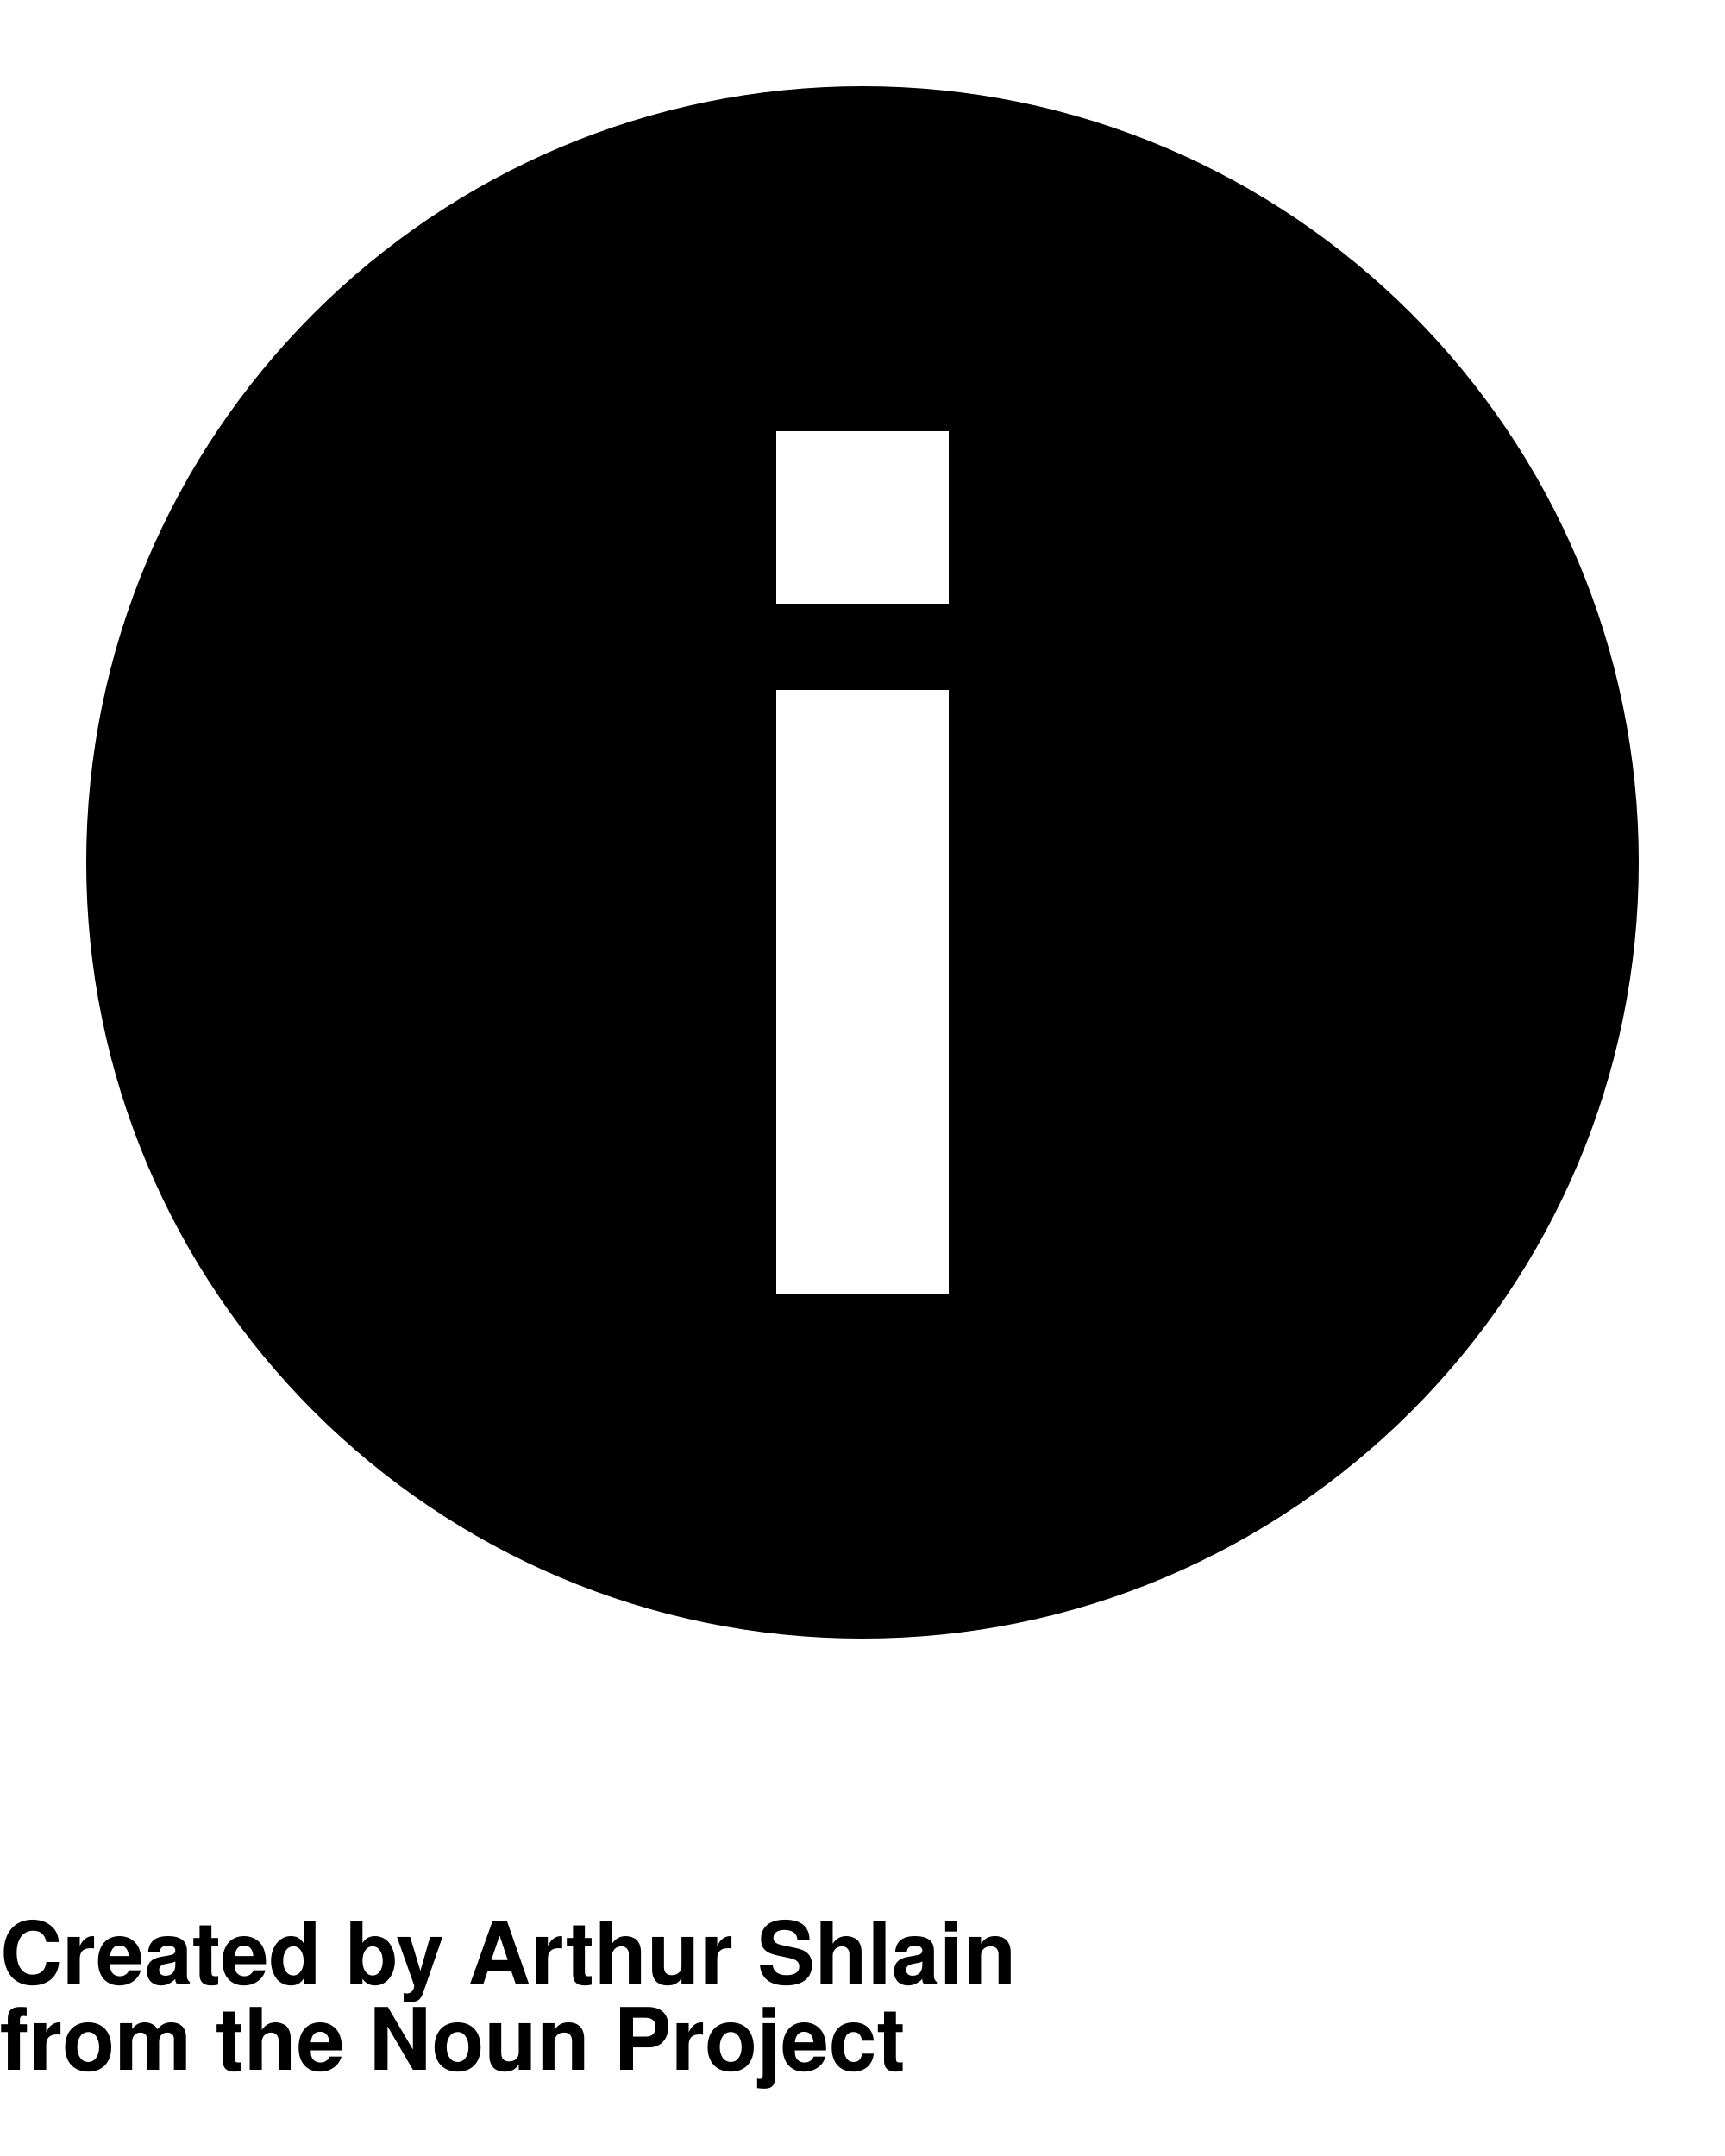
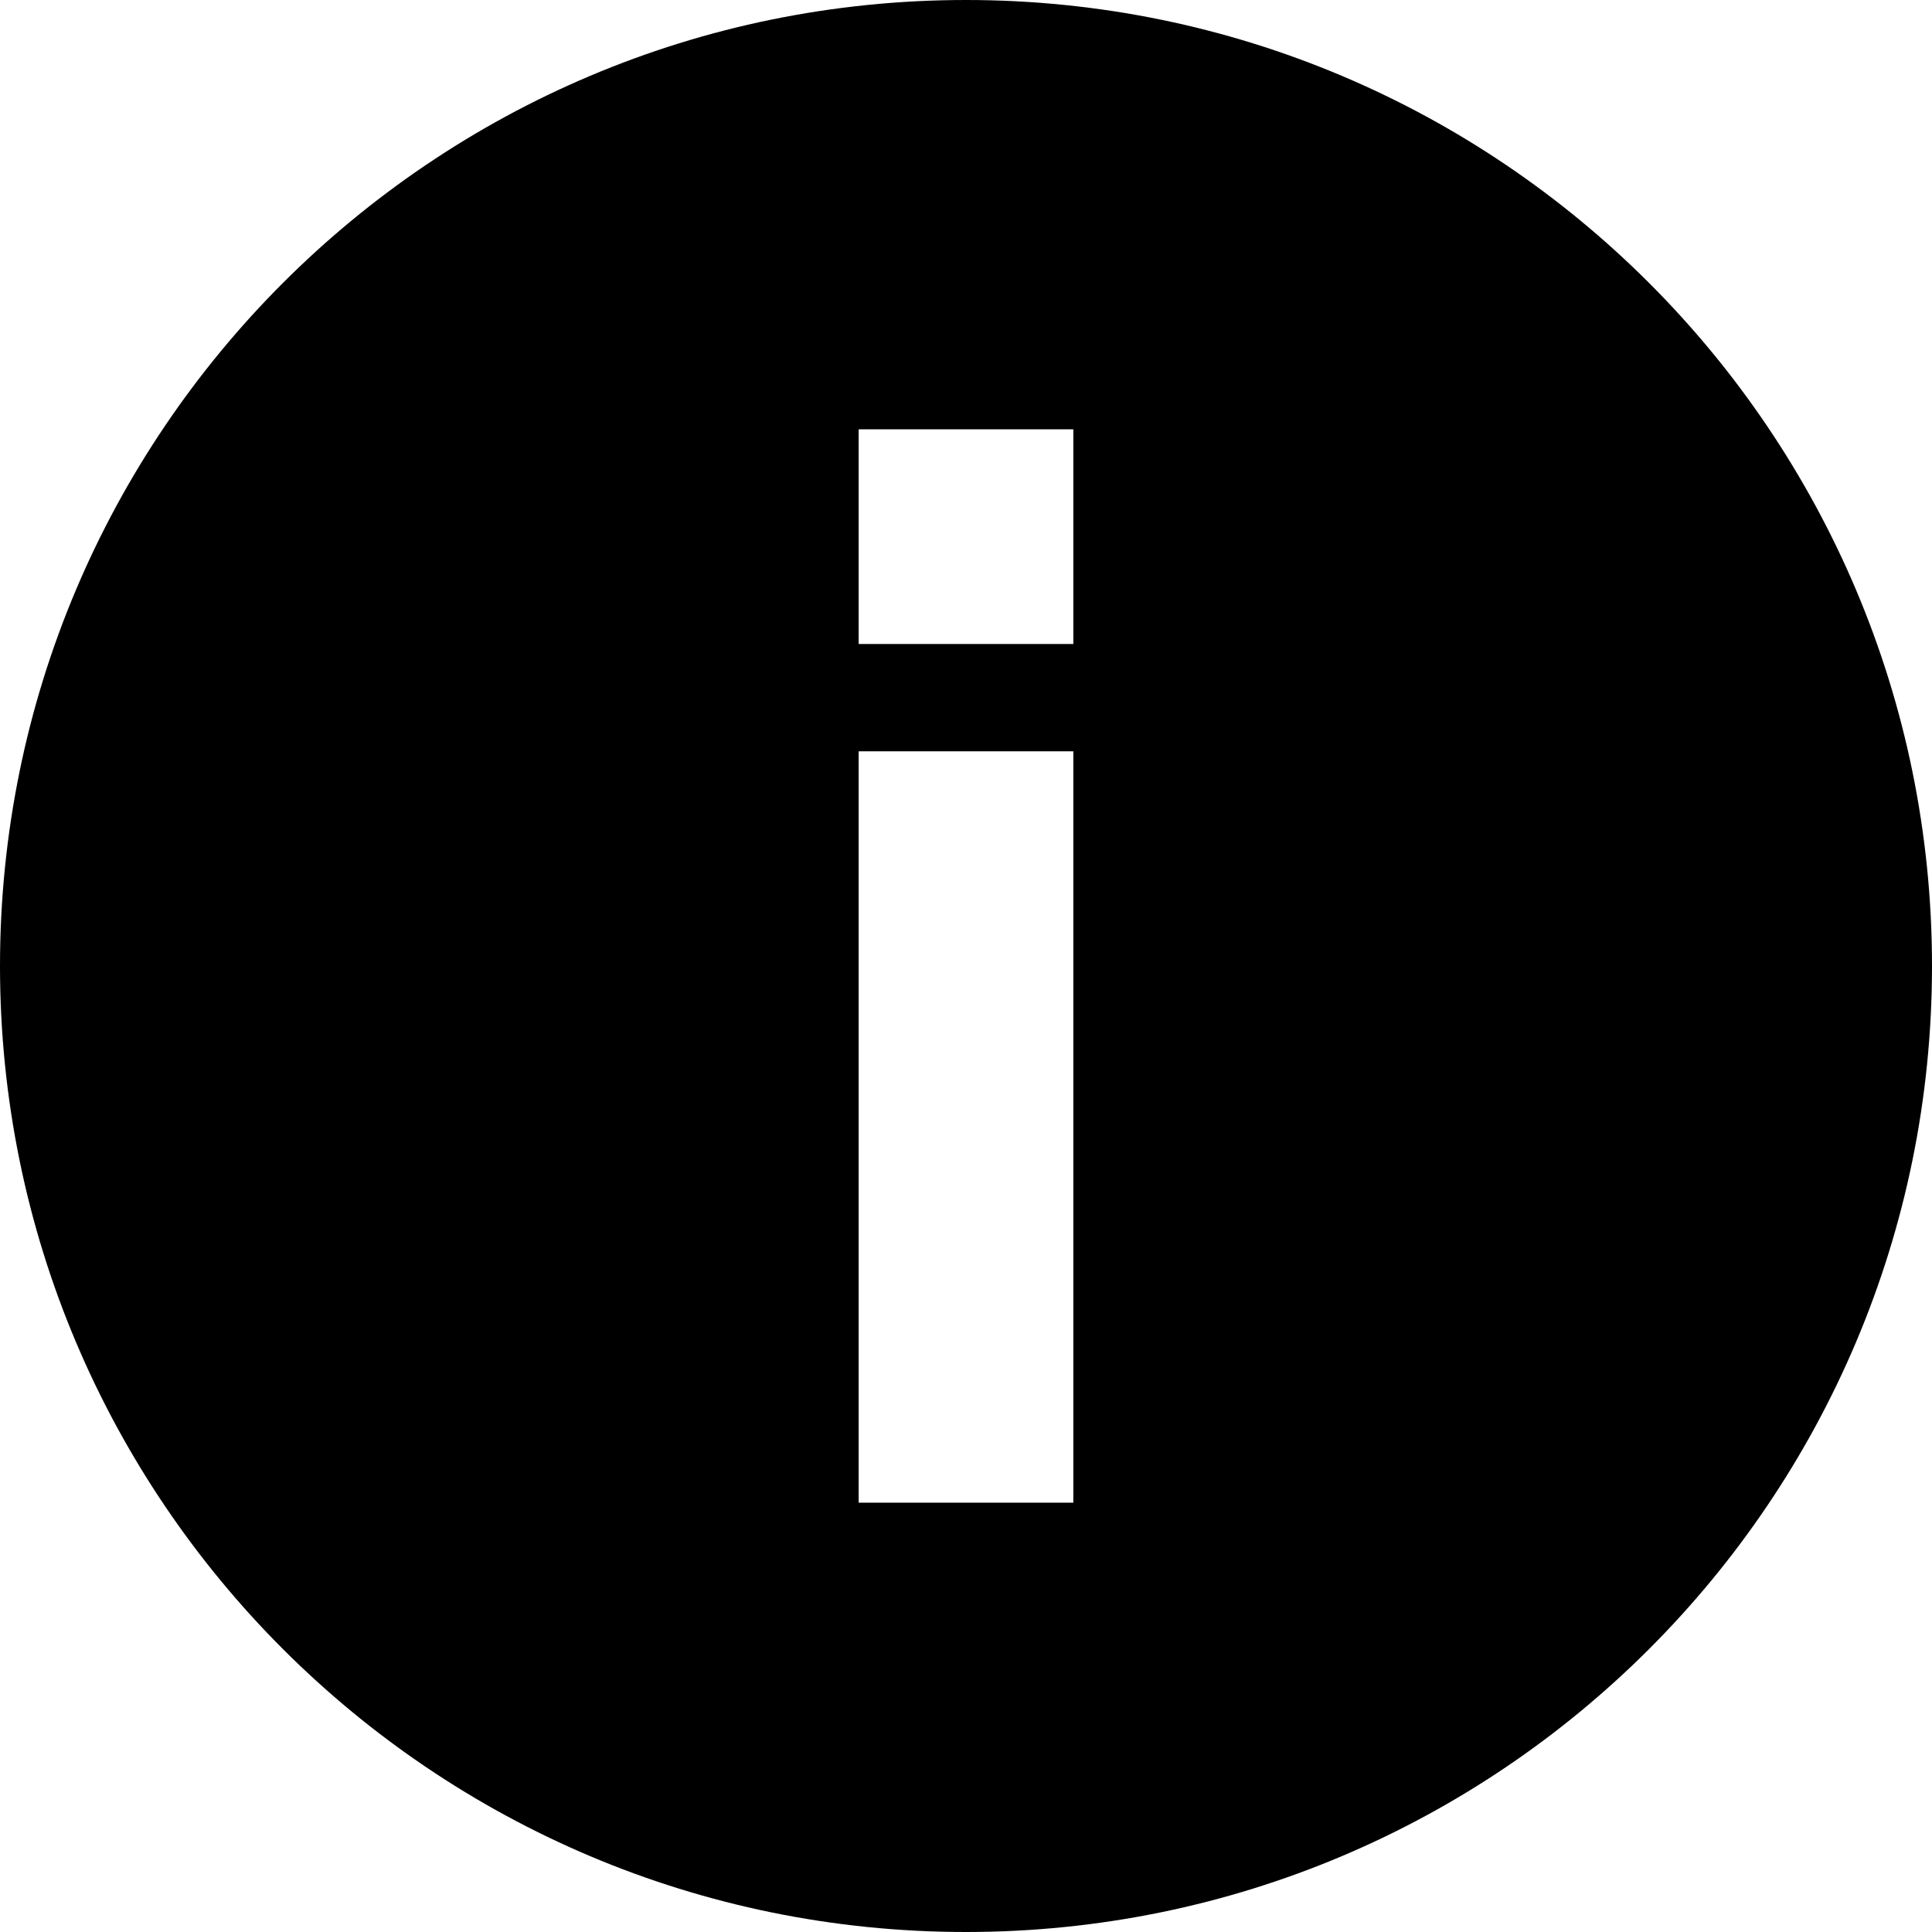
- <svg xmlns="http://www.w3.org/2000/svg" version="1.1" x="0px" y="0px" viewBox="0 0 100 125" enable-background="new 0 0 100 100" xml:space="preserve">
-   <path d="M50,5C25.147,5,5,25.147,5,50c0,24.853,20.147,45,45,45s45-20.147,45-45C95,25.147,74.853,5,50,5z M55,75H45V40h10V75z   M55,35H45V25h10V35z" />
-   <text x="0" y="115" fill="#000000" font-size="5px" font-weight="bold" font-family="'Helvetica Neue', Helvetica, Arial-Unicode, Arial, Sans-serif">Created by Arthur Shlain</text>
-   <text x="0" y="120" fill="#000000" font-size="5px" font-weight="bold" font-family="'Helvetica Neue', Helvetica, Arial-Unicode, Arial, Sans-serif">from the Noun Project</text>
+ <svg xmlns="http://www.w3.org/2000/svg" width="90px" height="90px" viewBox="0 0 90 90" version="1.1">
+   <defs />
+   <g id="Page-1" stroke="none" stroke-width="1" fill="none" fill-rule="evenodd">
+     <g id="info" fill="#000000">
+       <path d="M45,0 C20.147,0 0,20.147 0,45 C0,69.853 20.147,90 45,90 C69.853,90 90,69.853 90,45 C90,20.147 69.853,0 45,0 L45,0 Z M50,70 L40,70 L40,35 L50,35 L50,70 L50,70 Z M50,30 L40,30 L40,20 L50,20 L50,30 L50,30 Z" id="Shape" />
+     </g>
+   </g>
</svg>
